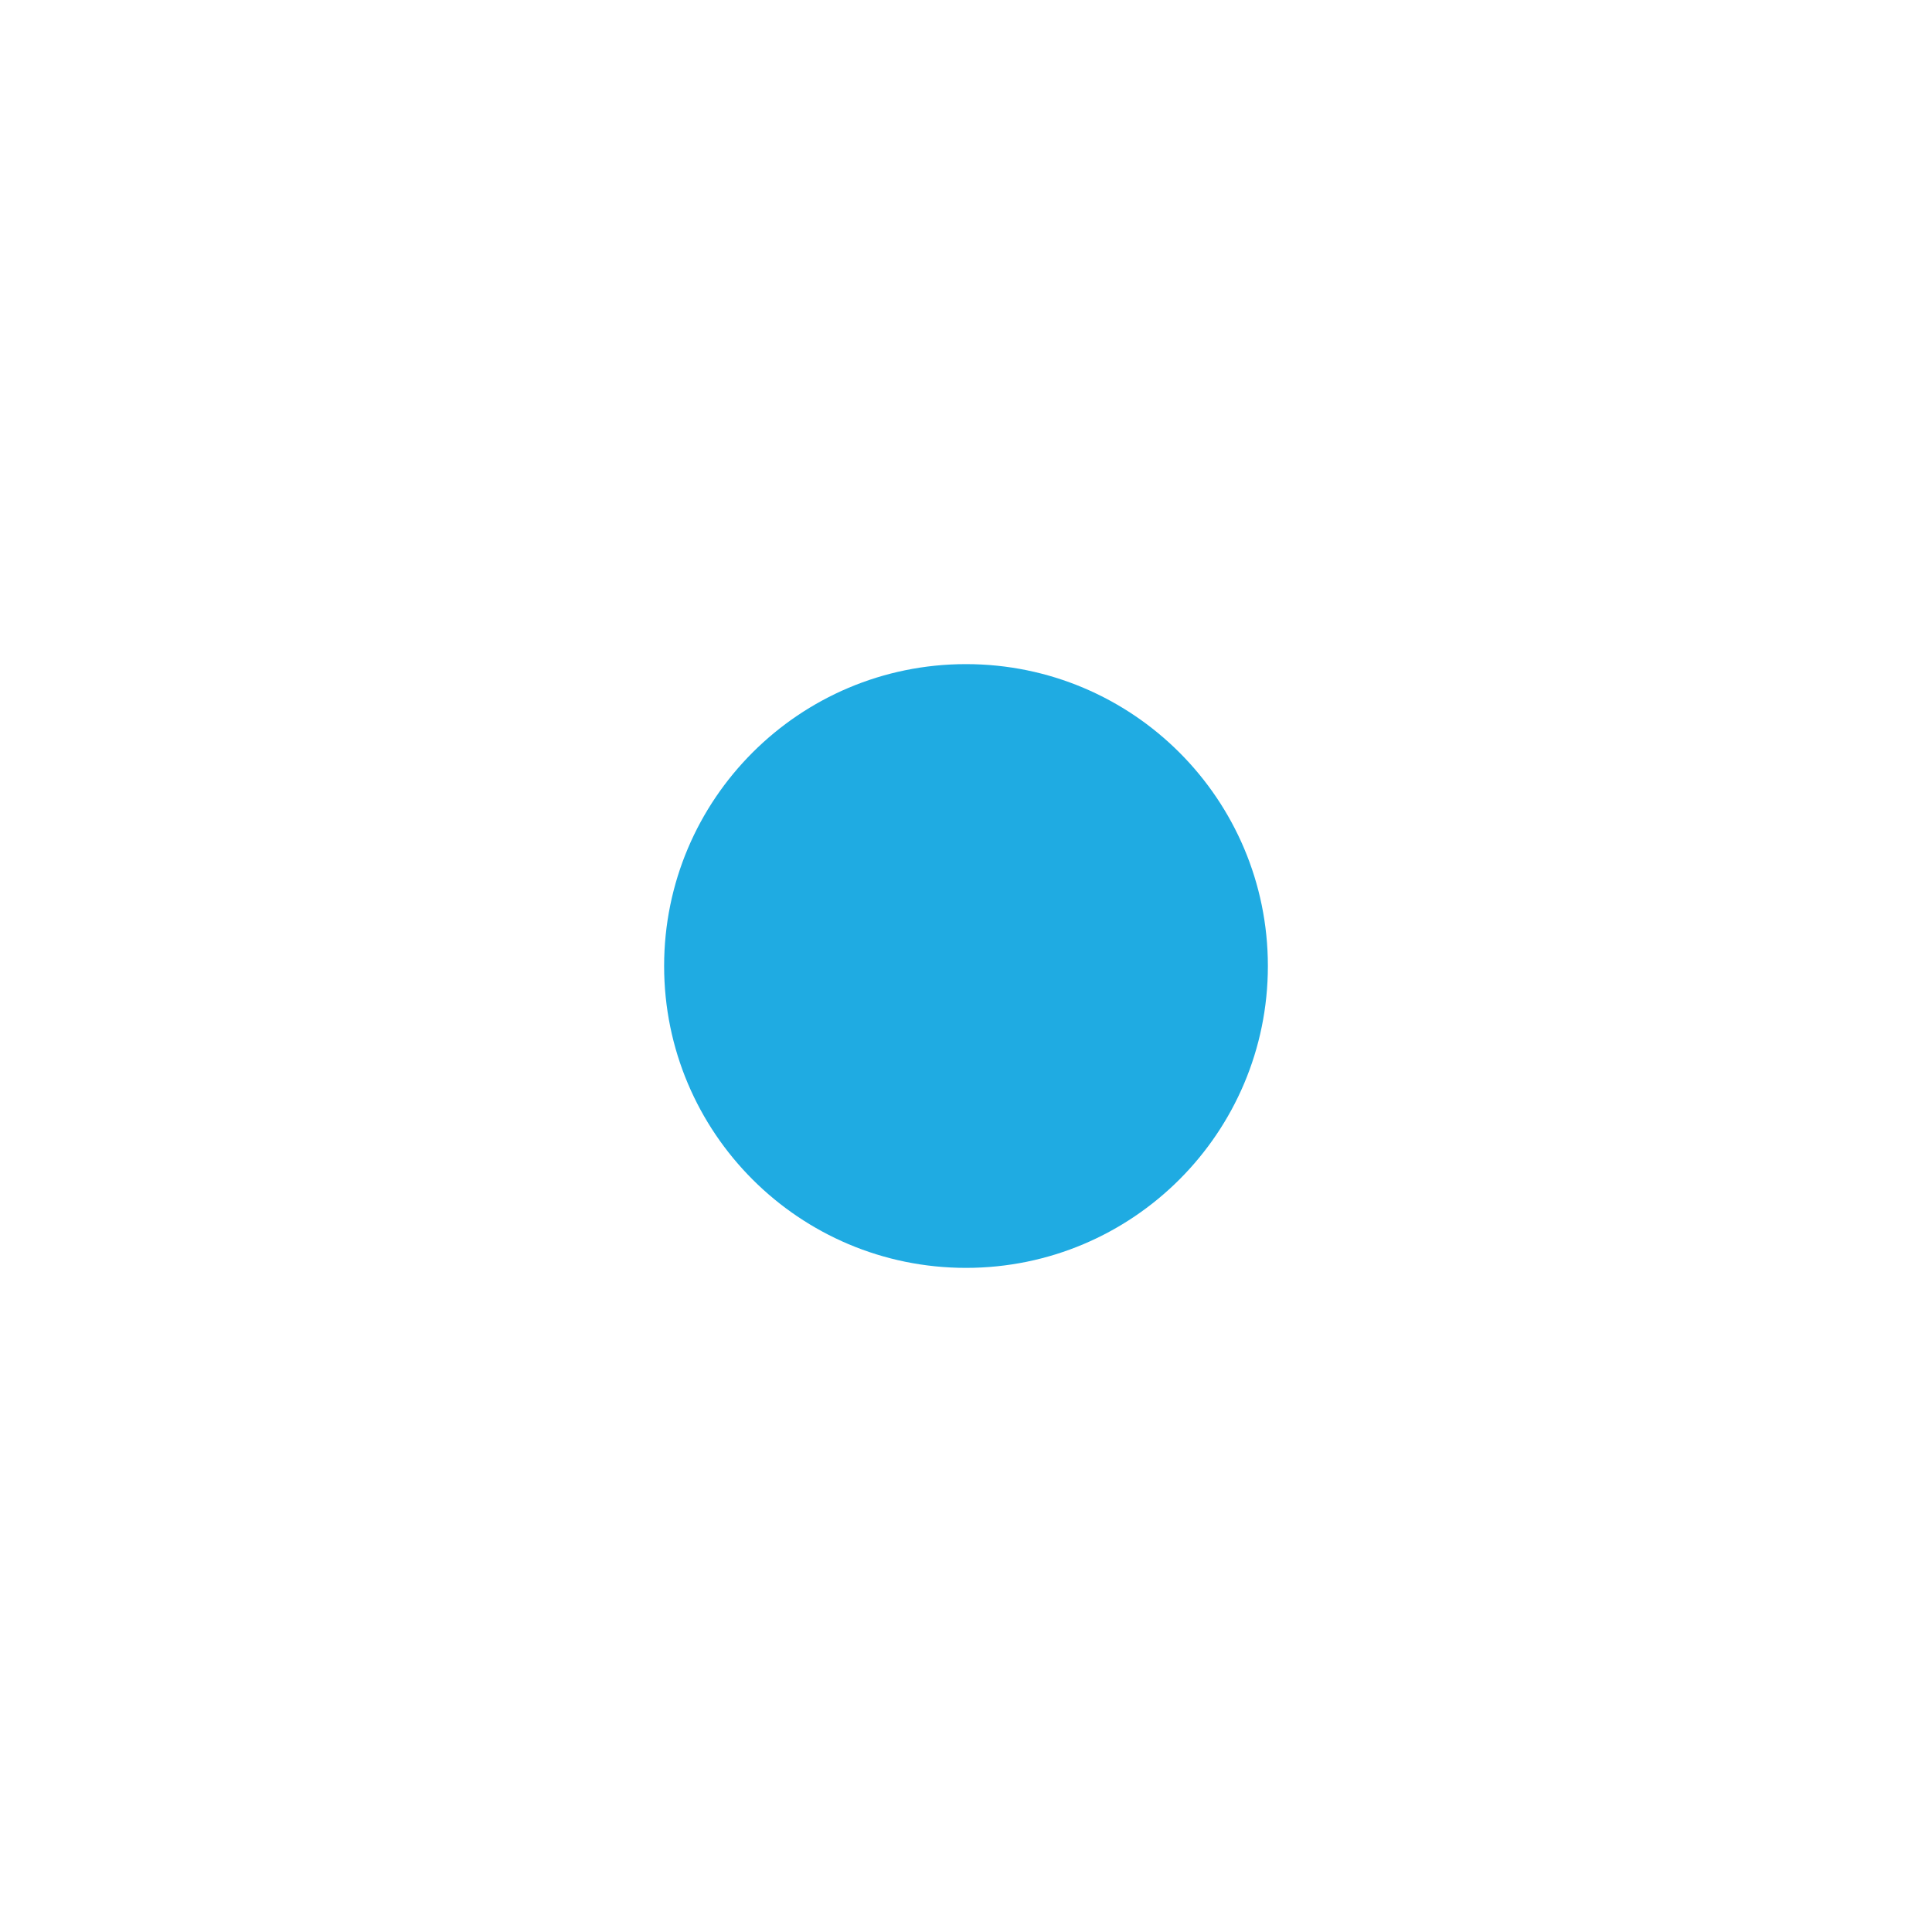
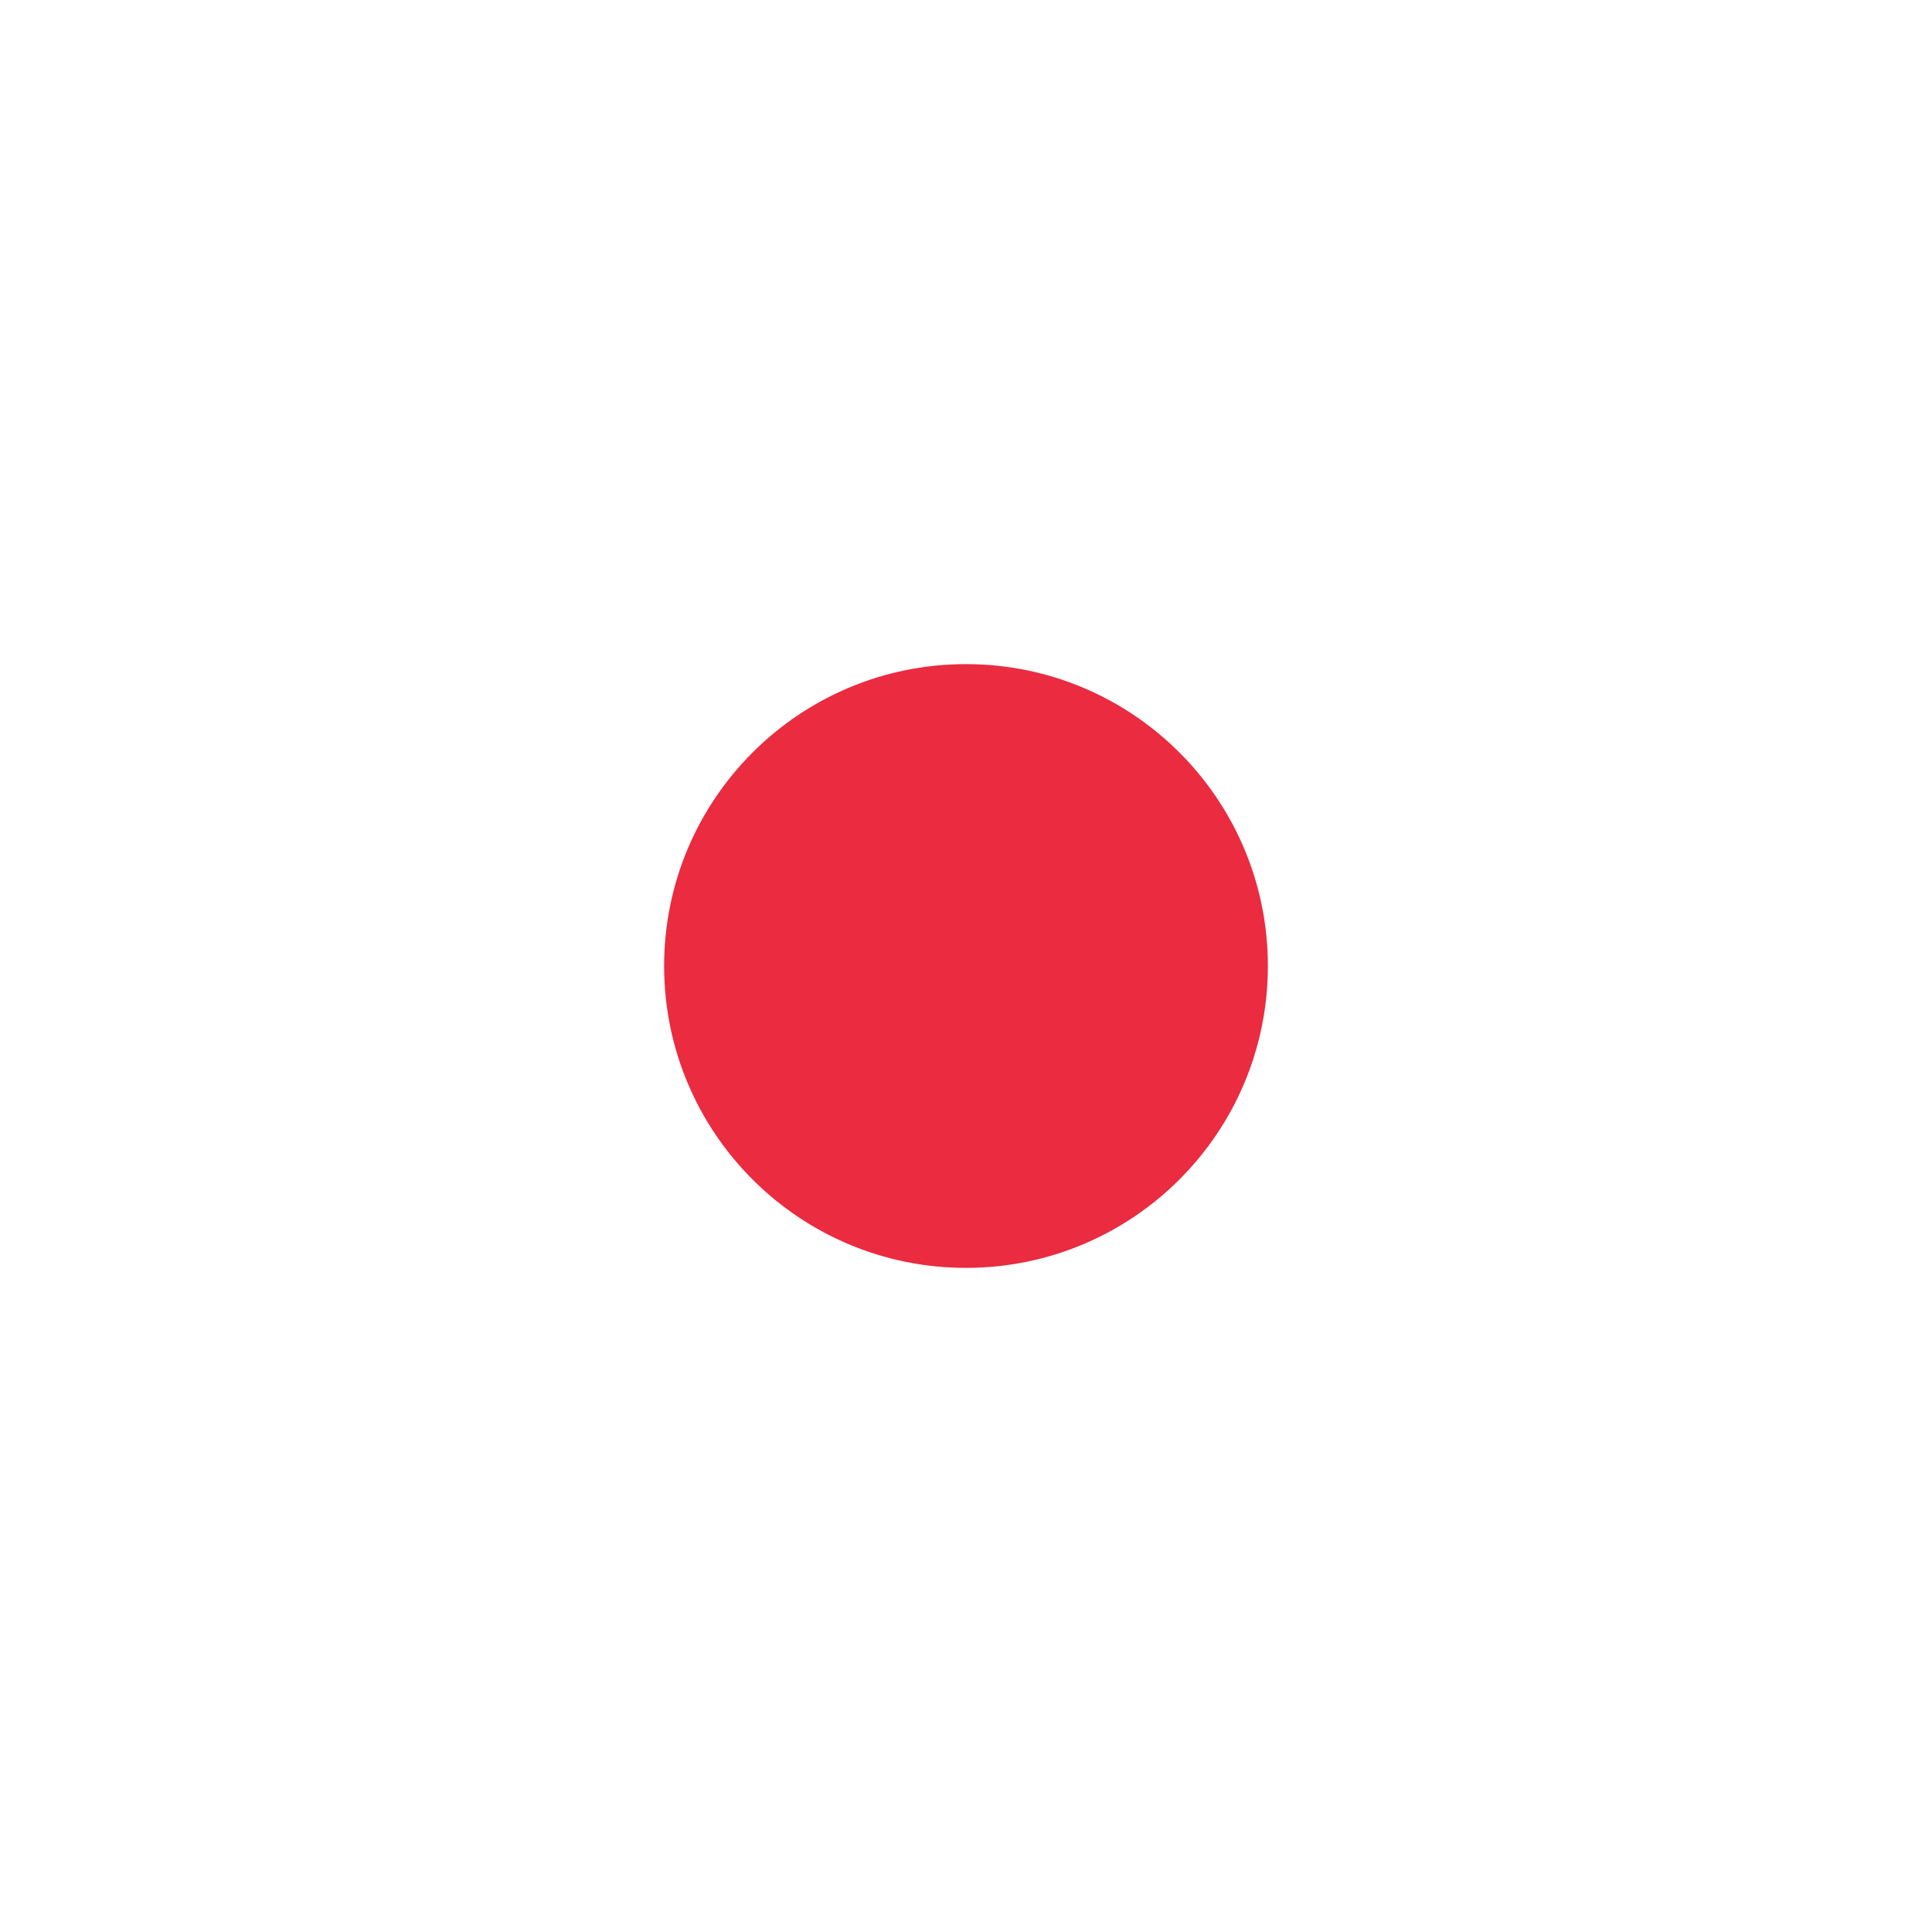
<svg xmlns="http://www.w3.org/2000/svg" version="1.1" id="Layer_1" x="0px" y="0px" viewBox="0 0 32 32" style="enable-background:new 0 0 32 32;" xml:space="preserve">
  <style type="text/css">
- 	.st0{fill-rule:evenodd;clip-rule:evenodd;fill:#1FABE2;}
+ 	.st0{fill-rule:evenodd;clip-rule:evenodd;fill:#EA2B40;}
</style>
  <g id="Ellipse_1_copy">
    <g>
      <g id="Ellipse_2">
        <g>
          <circle class="st0" cx="16" cy="16" r="5" />
        </g>
      </g>
    </g>
  </g>
</svg>
